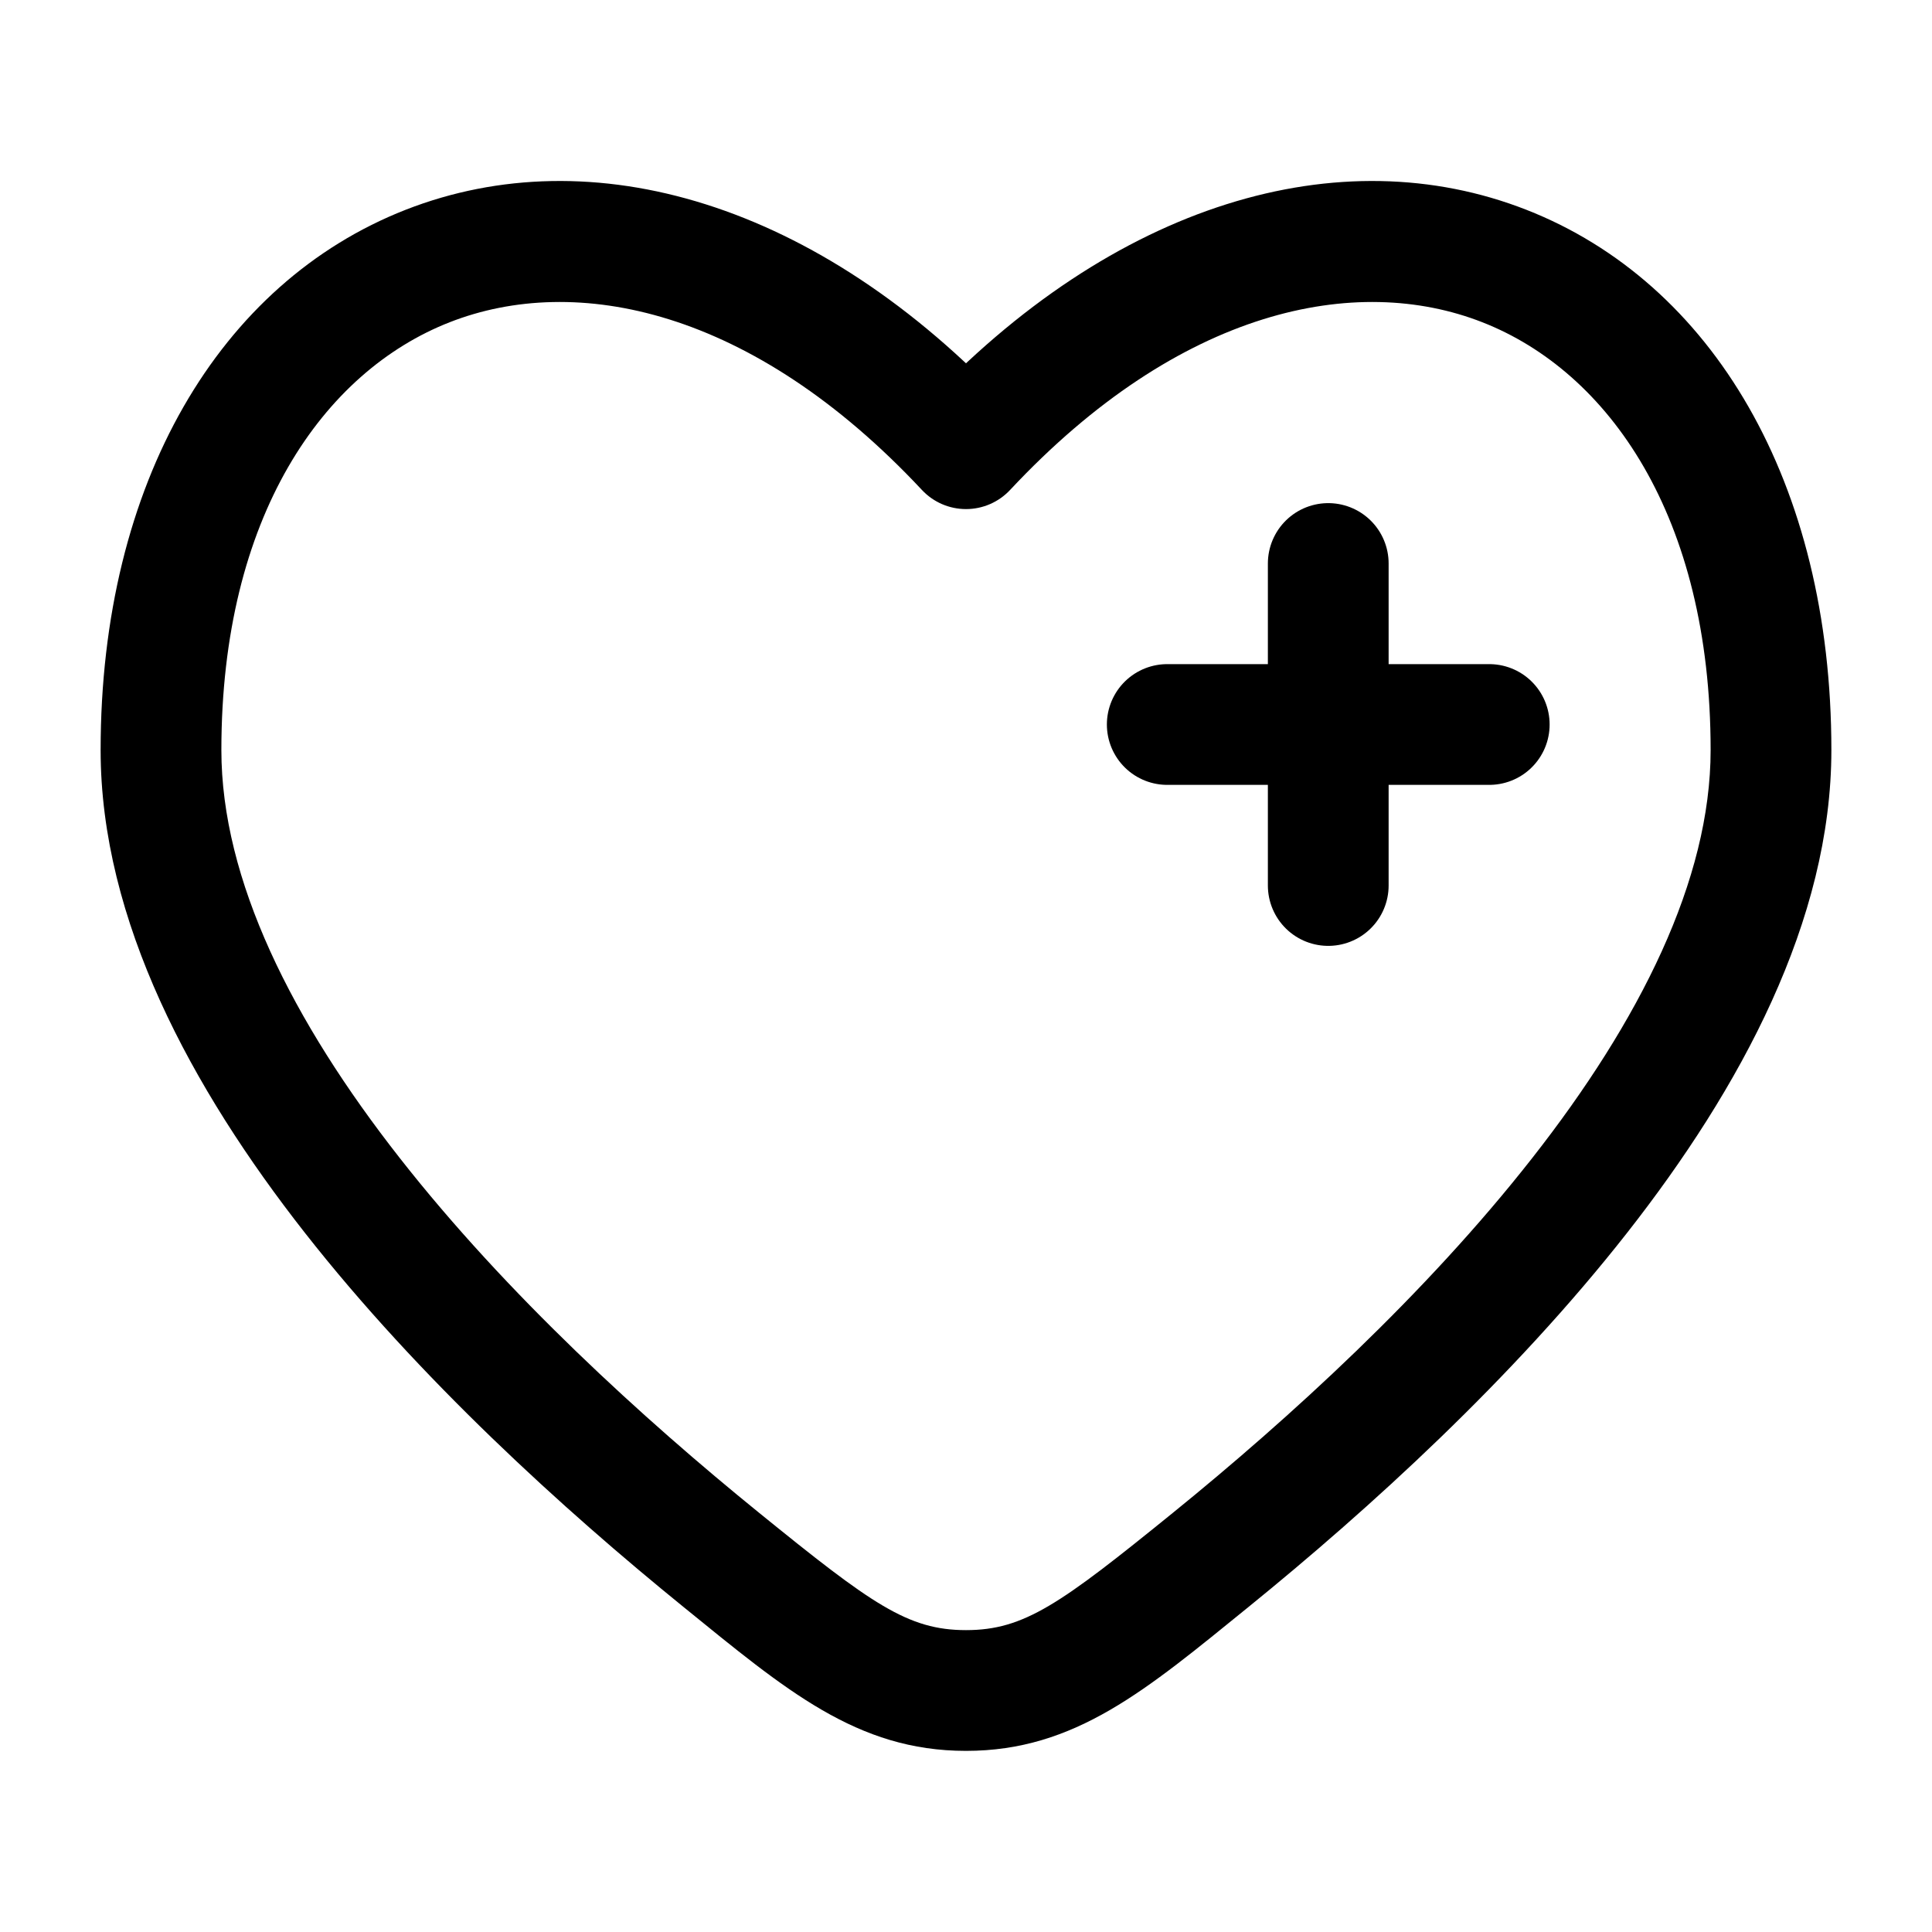
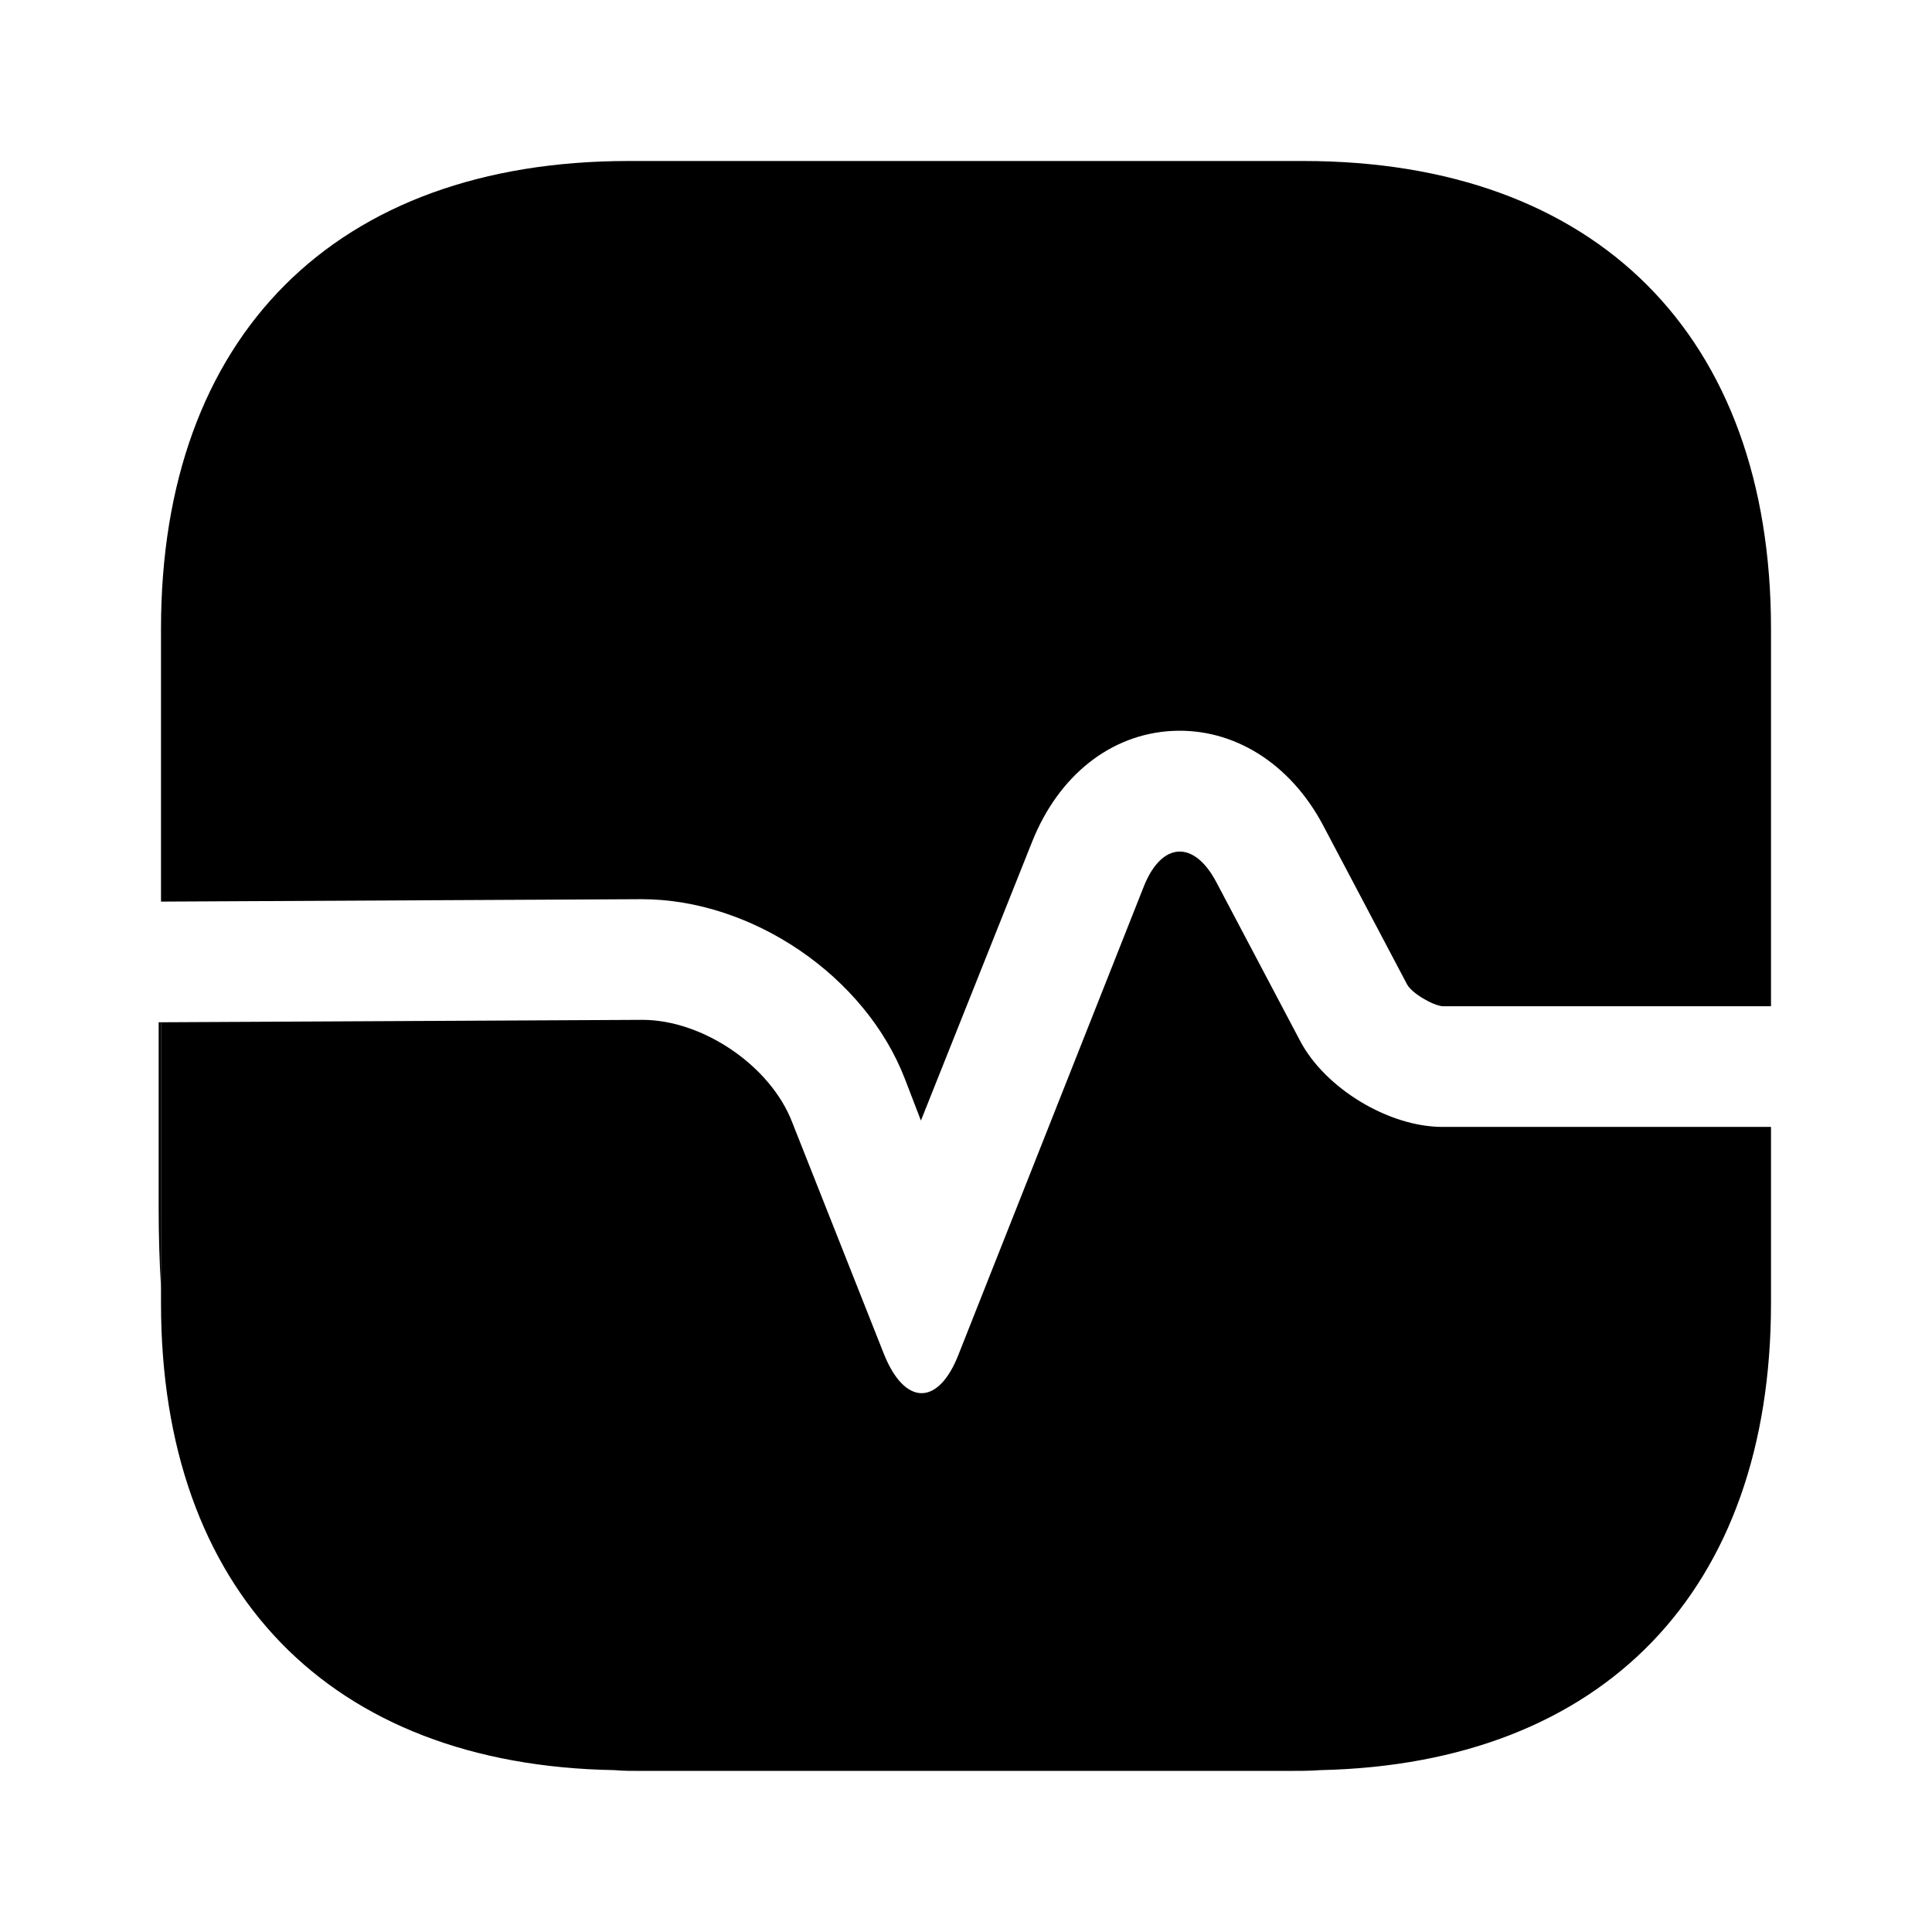
- <svg xmlns="http://www.w3.org/2000/svg" viewBox="0 0 24 24" fill="none">
-   <path d="M8.962 19.379L8.489 19.961L8.962 19.379ZM12 5.574L11.452 6.086C11.594 6.238 11.792 6.324 12 6.324C12.208 6.324 12.406 6.238 12.548 6.086L12 5.574ZM15.038 19.379L15.511 19.961L15.038 19.379ZM12 21L12 20.25L12 21ZM9.434 18.796C7.984 17.62 6.292 16.077 4.968 14.388C3.629 12.681 2.75 10.929 2.75 9.318H1.25C1.25 11.435 2.38 13.52 3.787 15.314C5.209 17.127 6.997 18.75 8.489 19.961L9.434 18.796ZM2.75 9.318C2.75 6.413 4.018 4.617 5.586 4.003C7.151 3.39 9.34 3.828 11.452 6.086L12.548 5.062C10.16 2.508 7.349 1.702 5.039 2.606C2.732 3.51 1.25 5.992 1.25 9.318H2.75ZM15.511 19.961C17.003 18.75 18.791 17.127 20.213 15.314C21.62 13.52 22.75 11.435 22.75 9.317H21.25C21.25 10.929 20.371 12.681 19.032 14.388C17.708 16.077 16.016 17.62 14.566 18.796L15.511 19.961ZM22.75 9.317C22.75 5.992 21.268 3.51 18.961 2.606C16.651 1.702 13.84 2.508 11.452 5.062L12.548 6.086C14.66 3.828 16.849 3.39 18.414 4.003C19.982 4.617 21.25 6.413 21.25 9.317H22.75ZM8.489 19.961C9.761 20.993 10.642 21.75 12 21.75L12 20.25C11.277 20.25 10.827 19.926 9.434 18.796L8.489 19.961ZM14.566 18.796C13.173 19.926 12.723 20.25 12 20.25L12 21.75C13.358 21.75 14.239 20.993 15.511 19.961L14.566 18.796Z" fill="currentColor" />
-   <path d="M18.5 9H16.5M16.5 9L14.5 9M16.5 9L16.5 7M16.5 9L16.5 11" stroke="currentColor" stroke-width="1.5" stroke-linecap="round" />
+ <svg xmlns="http://www.w3.org/2000/svg" width="800px" height="800px" viewBox="0 0 24 24" fill="none">
+   <path d="M22 7.81V12.5H17.92C17.8 12.49 17.54 12.34 17.48 12.23L16.44 10.26C16.03 9.48 15.32 9.04 14.56 9.08C13.8 9.12 13.15 9.63 12.82 10.46L11.44 13.92L11.24 13.4C10.75 12.13 9.35 11.17 7.97 11.17L2 11.2V7.81C2 4.17 4.17 2 7.81 2H16.19C19.83 2 22 4.17 22 7.81Z" fill="currentColor" />
+   <path d="M22 16.189V13.999H17.92C17.25 13.999 16.46 13.519 16.15 12.929L15.11 10.959C14.83 10.429 14.43 10.459 14.21 11.009L11.91 16.819C11.66 17.469 11.24 17.469 10.98 16.819L9.84 13.939C9.57 13.239 8.73 12.669 7.98 12.669L2 12.699V16.189C2 19.769 4.1 21.929 7.63 21.989C7.74 21.999 7.86 21.999 7.97 21.999H15.97C16.12 21.999 16.27 21.999 16.41 21.989C19.92 21.909 22 19.759 22 16.189Z" fill="currentColor" />
+   <path d="M2.001 12.699V16.009C1.981 15.689 1.971 15.349 1.971 14.999V12.699H2.001Z" fill="currentColor" />
</svg>
